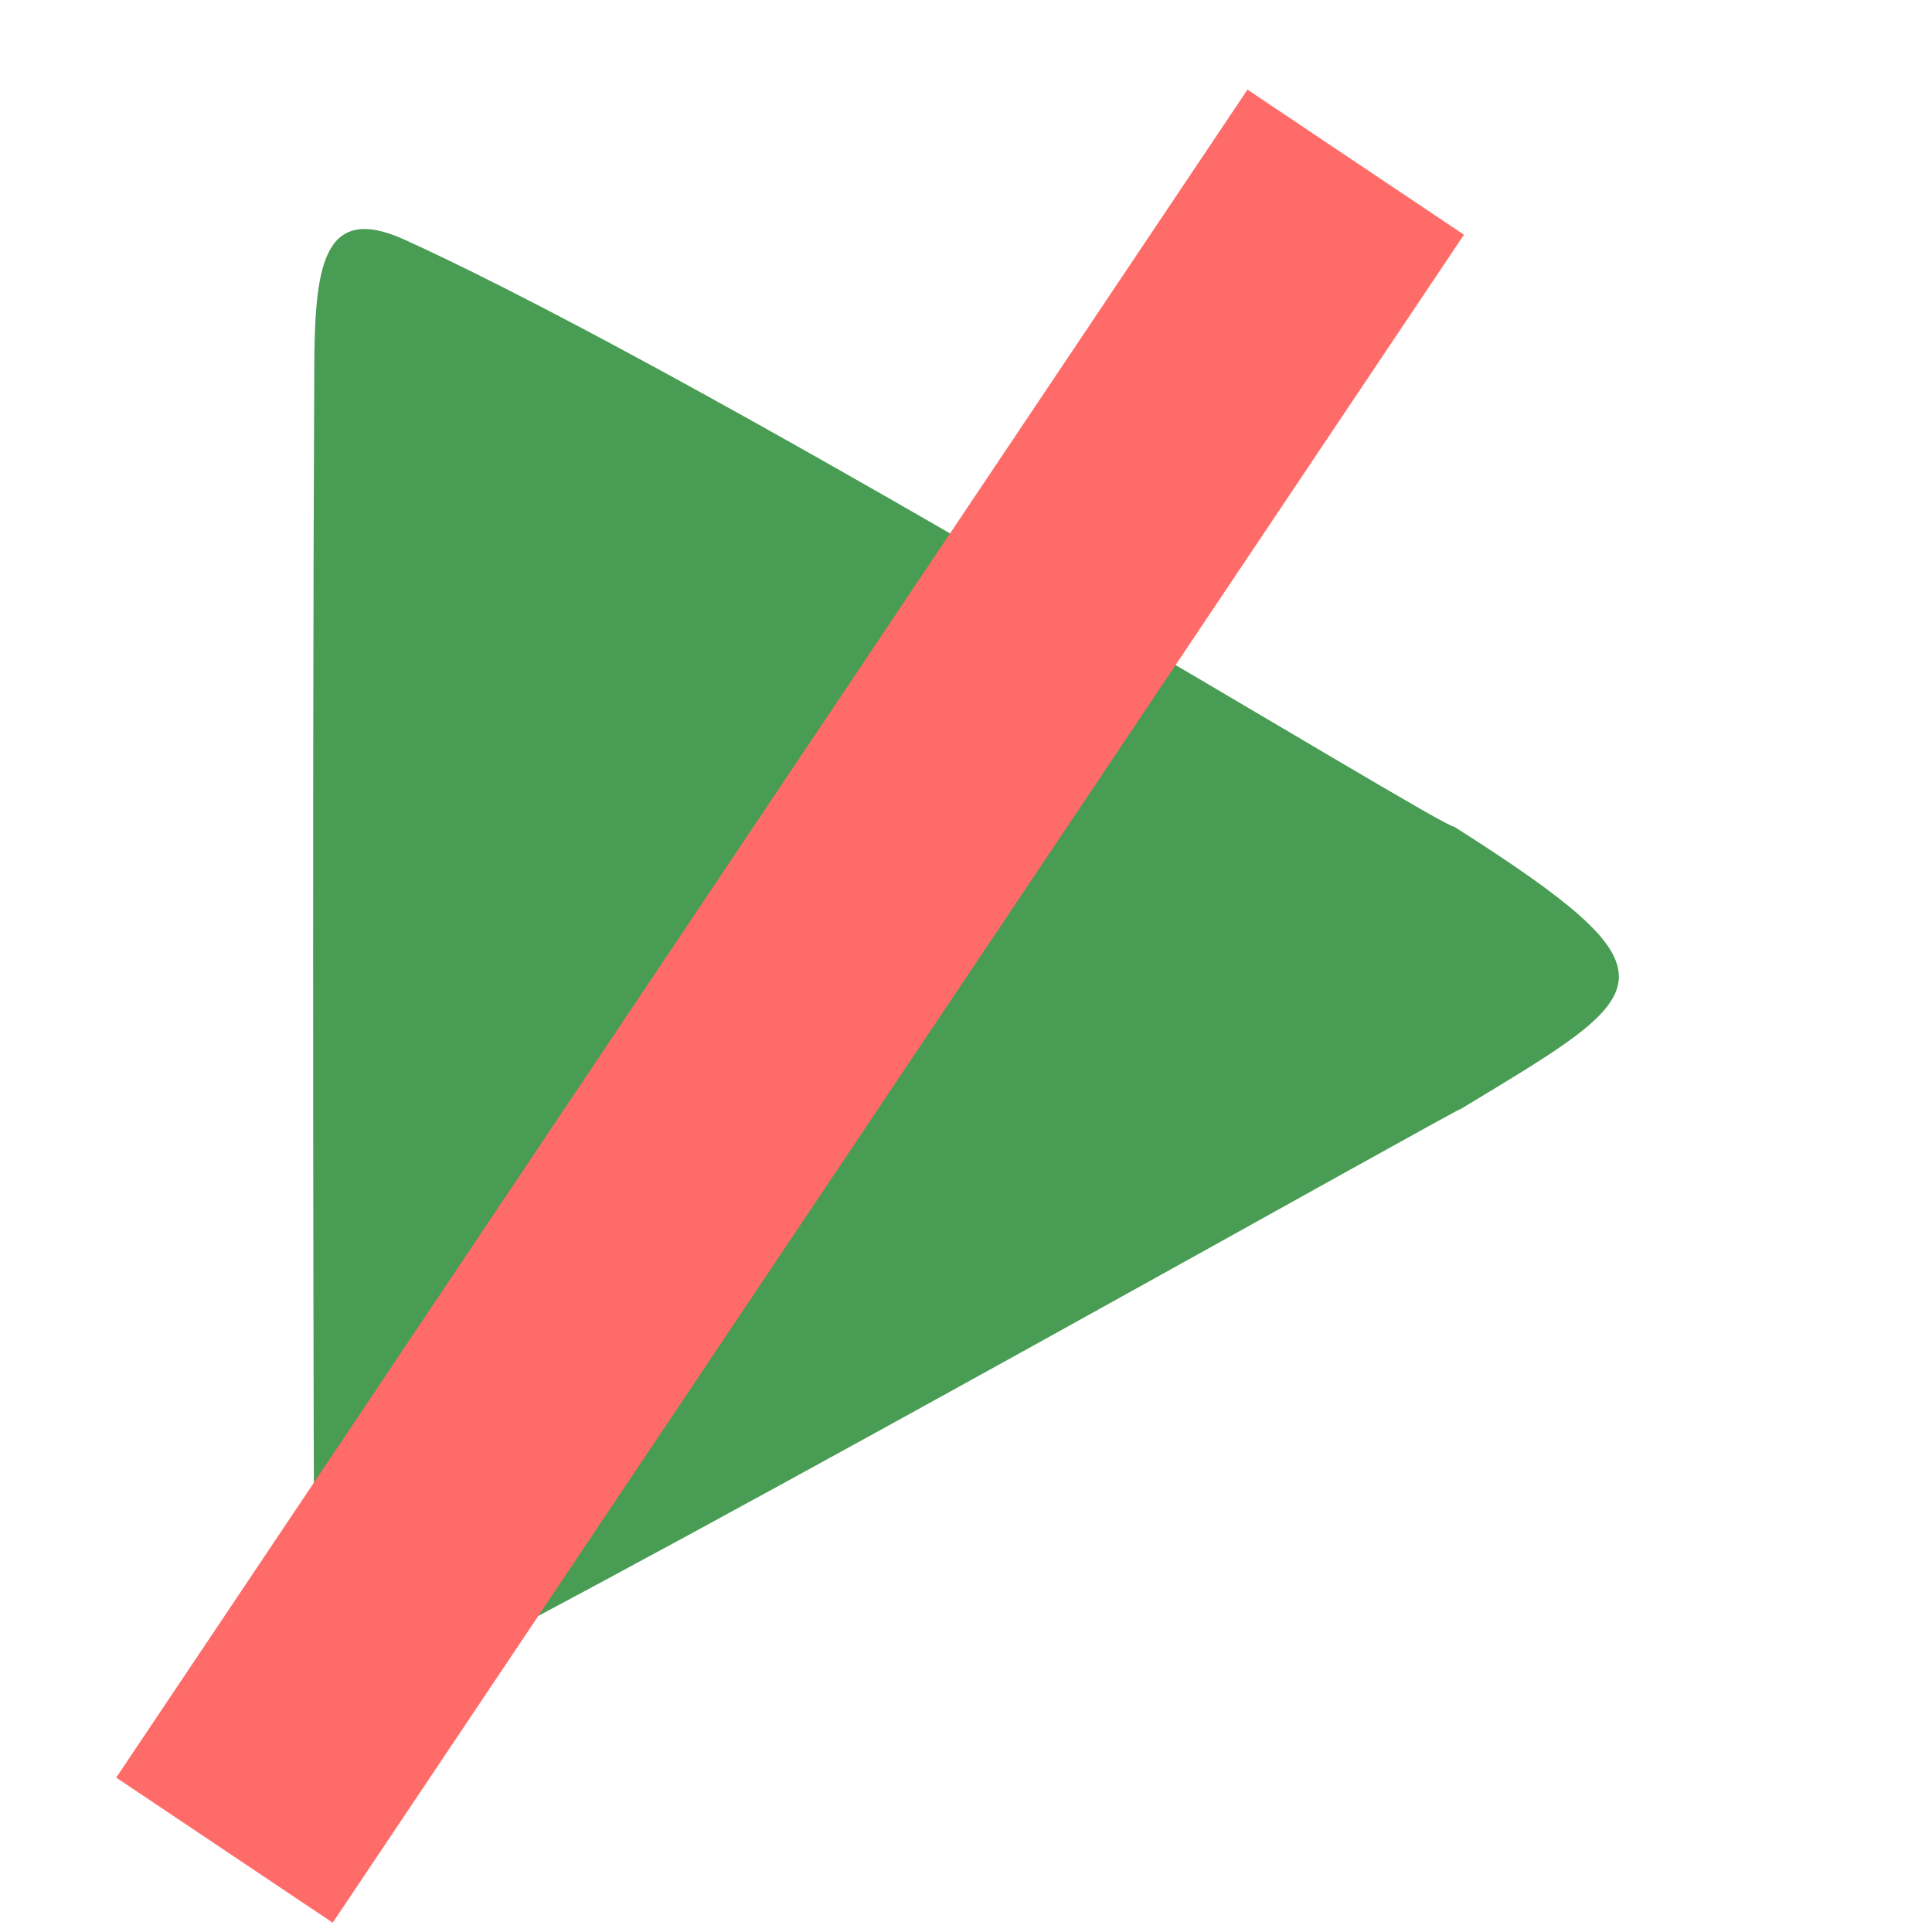
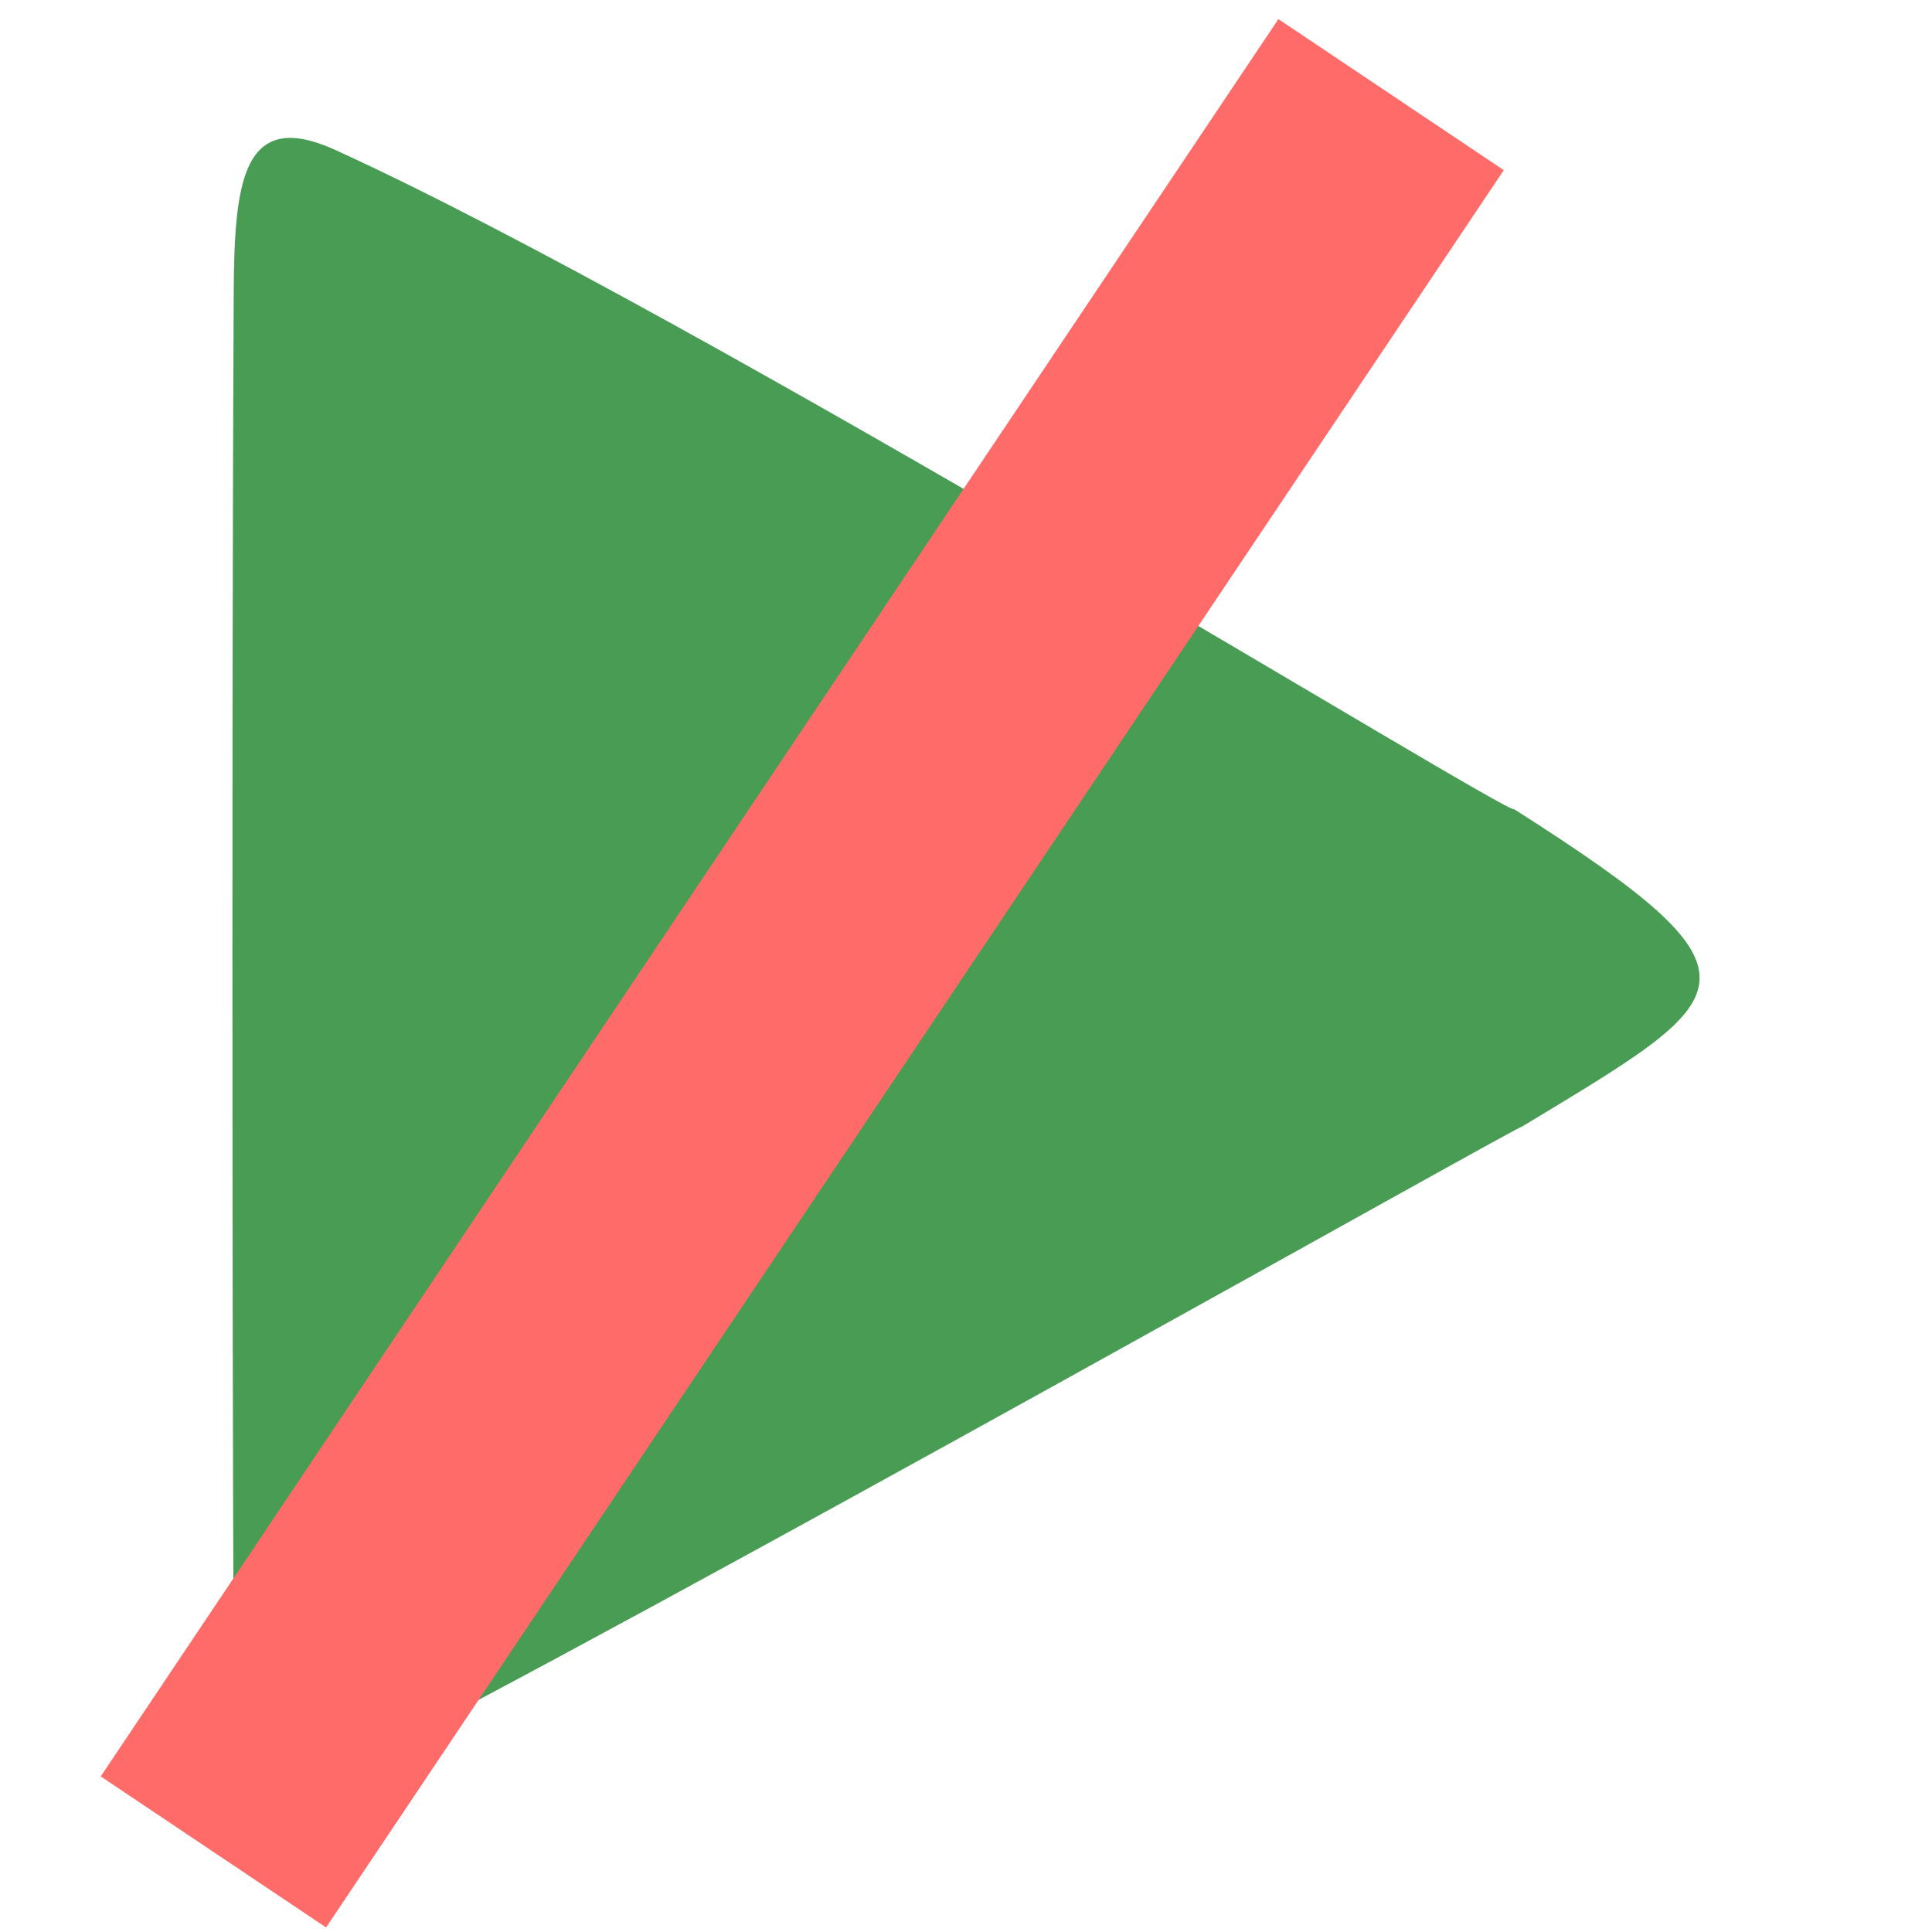
<svg xmlns="http://www.w3.org/2000/svg" version="1.1" id="Layer_1" x="0px" y="0px" viewBox="0 0 512 512" xml:space="preserve" width="512" height="512">
  <defs id="defs854" />
-   <g id="g821" transform="translate(-156.967,-497.2301)">
- </g>
-   <g id="g823" transform="translate(-156.967,-497.2301)">
- </g>
-   <g id="g825" transform="translate(-156.967,-497.2301)">
- </g>
-   <g id="g827" transform="translate(-156.967,-497.2301)">
- </g>
-   <g id="g829" transform="translate(-156.967,-497.2301)">
- </g>
-   <g id="g831" transform="translate(-156.967,-497.2301)">
- </g>
-   <g id="g833" transform="translate(-156.967,-497.2301)">
- </g>
-   <g id="g835" transform="translate(-156.967,-497.2301)">
- </g>
-   <g id="g837" transform="translate(-156.967,-497.2301)">
- </g>
-   <g id="g839" transform="translate(-156.967,-497.2301)">
- </g>
-   <g id="g841" transform="translate(-156.967,-497.2301)">
- </g>
-   <g id="g843" transform="translate(-156.967,-497.2301)">
- </g>
-   <g id="g845" transform="translate(-156.967,-497.2301)">
- </g>
-   <g id="g847" transform="translate(-156.967,-497.2301)">
- </g>
-   <g id="g849" transform="translate(-156.967,-497.2301)">
- </g>
-   <g id="g870">
-     <g id="g819" transform="matrix(0.745092,0,0,0.7451281,-30.08537,64.79273)" style="fill:#499c54;fill-opacity:1;stroke:none;stroke-width:7.811;stroke-miterlimit:4;stroke-dasharray:none;stroke-opacity:1">
+   <g id="g3635">
+     <g id="g819" transform="matrix(0.837209,0,0,0.8372495,-65.45459,41.15345)" style="fill:#499c54;fill-opacity:1;stroke:none;stroke-width:7.811;stroke-miterlimit:4;stroke-dasharray:none;stroke-opacity:1">
      <path style="fill:#499c54;fill-opacity:1;stroke:none;stroke-width:7.811;stroke-miterlimit:4;stroke-dasharray:none;stroke-opacity:1" d="M 557.498,206.998 C 556.023,209.327 299.061,50.553 184.315,-1.692 154.707,-15.173 152.321,8.763 152.154,44.419 c -0.814,173.309 -0.178,416.751 0,425.492 0.736,36.152 -4.399,60.982 32.161,42.588 96.933,-48.768 383.31,-210.327 375.276,-204.827 68.972,-41.77 82.396,-46.935 -2.093,-100.675 z" id="path817" />
    </g>
-     <path style="fill:none;stroke:#ff6b68;stroke-width:69.065;stroke-linecap:butt;stroke-linejoin:miter;stroke-miterlimit:4;stroke-dasharray:none;stroke-opacity:1" d="M 59.486,490.312 359.278,42.979" id="path2768" />
+     <g id="g821" transform="translate(-156.967,-497.2301)">
+ </g>
+     <g id="g823" transform="translate(-156.967,-497.2301)">
+ </g>
+     <g id="g825" transform="translate(-156.967,-497.2301)">
+ </g>
+     <g id="g827" transform="translate(-156.967,-497.2301)">
+ </g>
+     <g id="g829" transform="translate(-156.967,-497.2301)">
+ </g>
+     <g id="g831" transform="translate(-156.967,-497.2301)">
+ </g>
+     <g id="g833" transform="translate(-156.967,-497.2301)">
+ </g>
+     <g id="g835" transform="translate(-156.967,-497.2301)">
+ </g>
+     <g id="g837" transform="translate(-156.967,-497.2301)">
+ </g>
+     <g id="g839" transform="translate(-156.967,-497.2301)">
+ </g>
+     <g id="g841" transform="translate(-156.967,-497.2301)">
+ </g>
+     <g id="g843" transform="translate(-156.967,-497.2301)">
+ </g>
+     <g id="g845" transform="translate(-156.967,-497.2301)">
+ </g>
+     <g id="g847" transform="translate(-156.967,-497.2301)">
+ </g>
+     <g id="g849" transform="translate(-156.967,-497.2301)">
+ </g>
+     <path style="fill:none;stroke:#ff6b68;stroke-width:71.9;stroke-linecap:butt;stroke-linejoin:miter;stroke-miterlimit:4;stroke-dasharray:none;stroke-opacity:1" d="M 56.556,490.779 368.656,25.08" id="path2768" />
  </g>
</svg>
